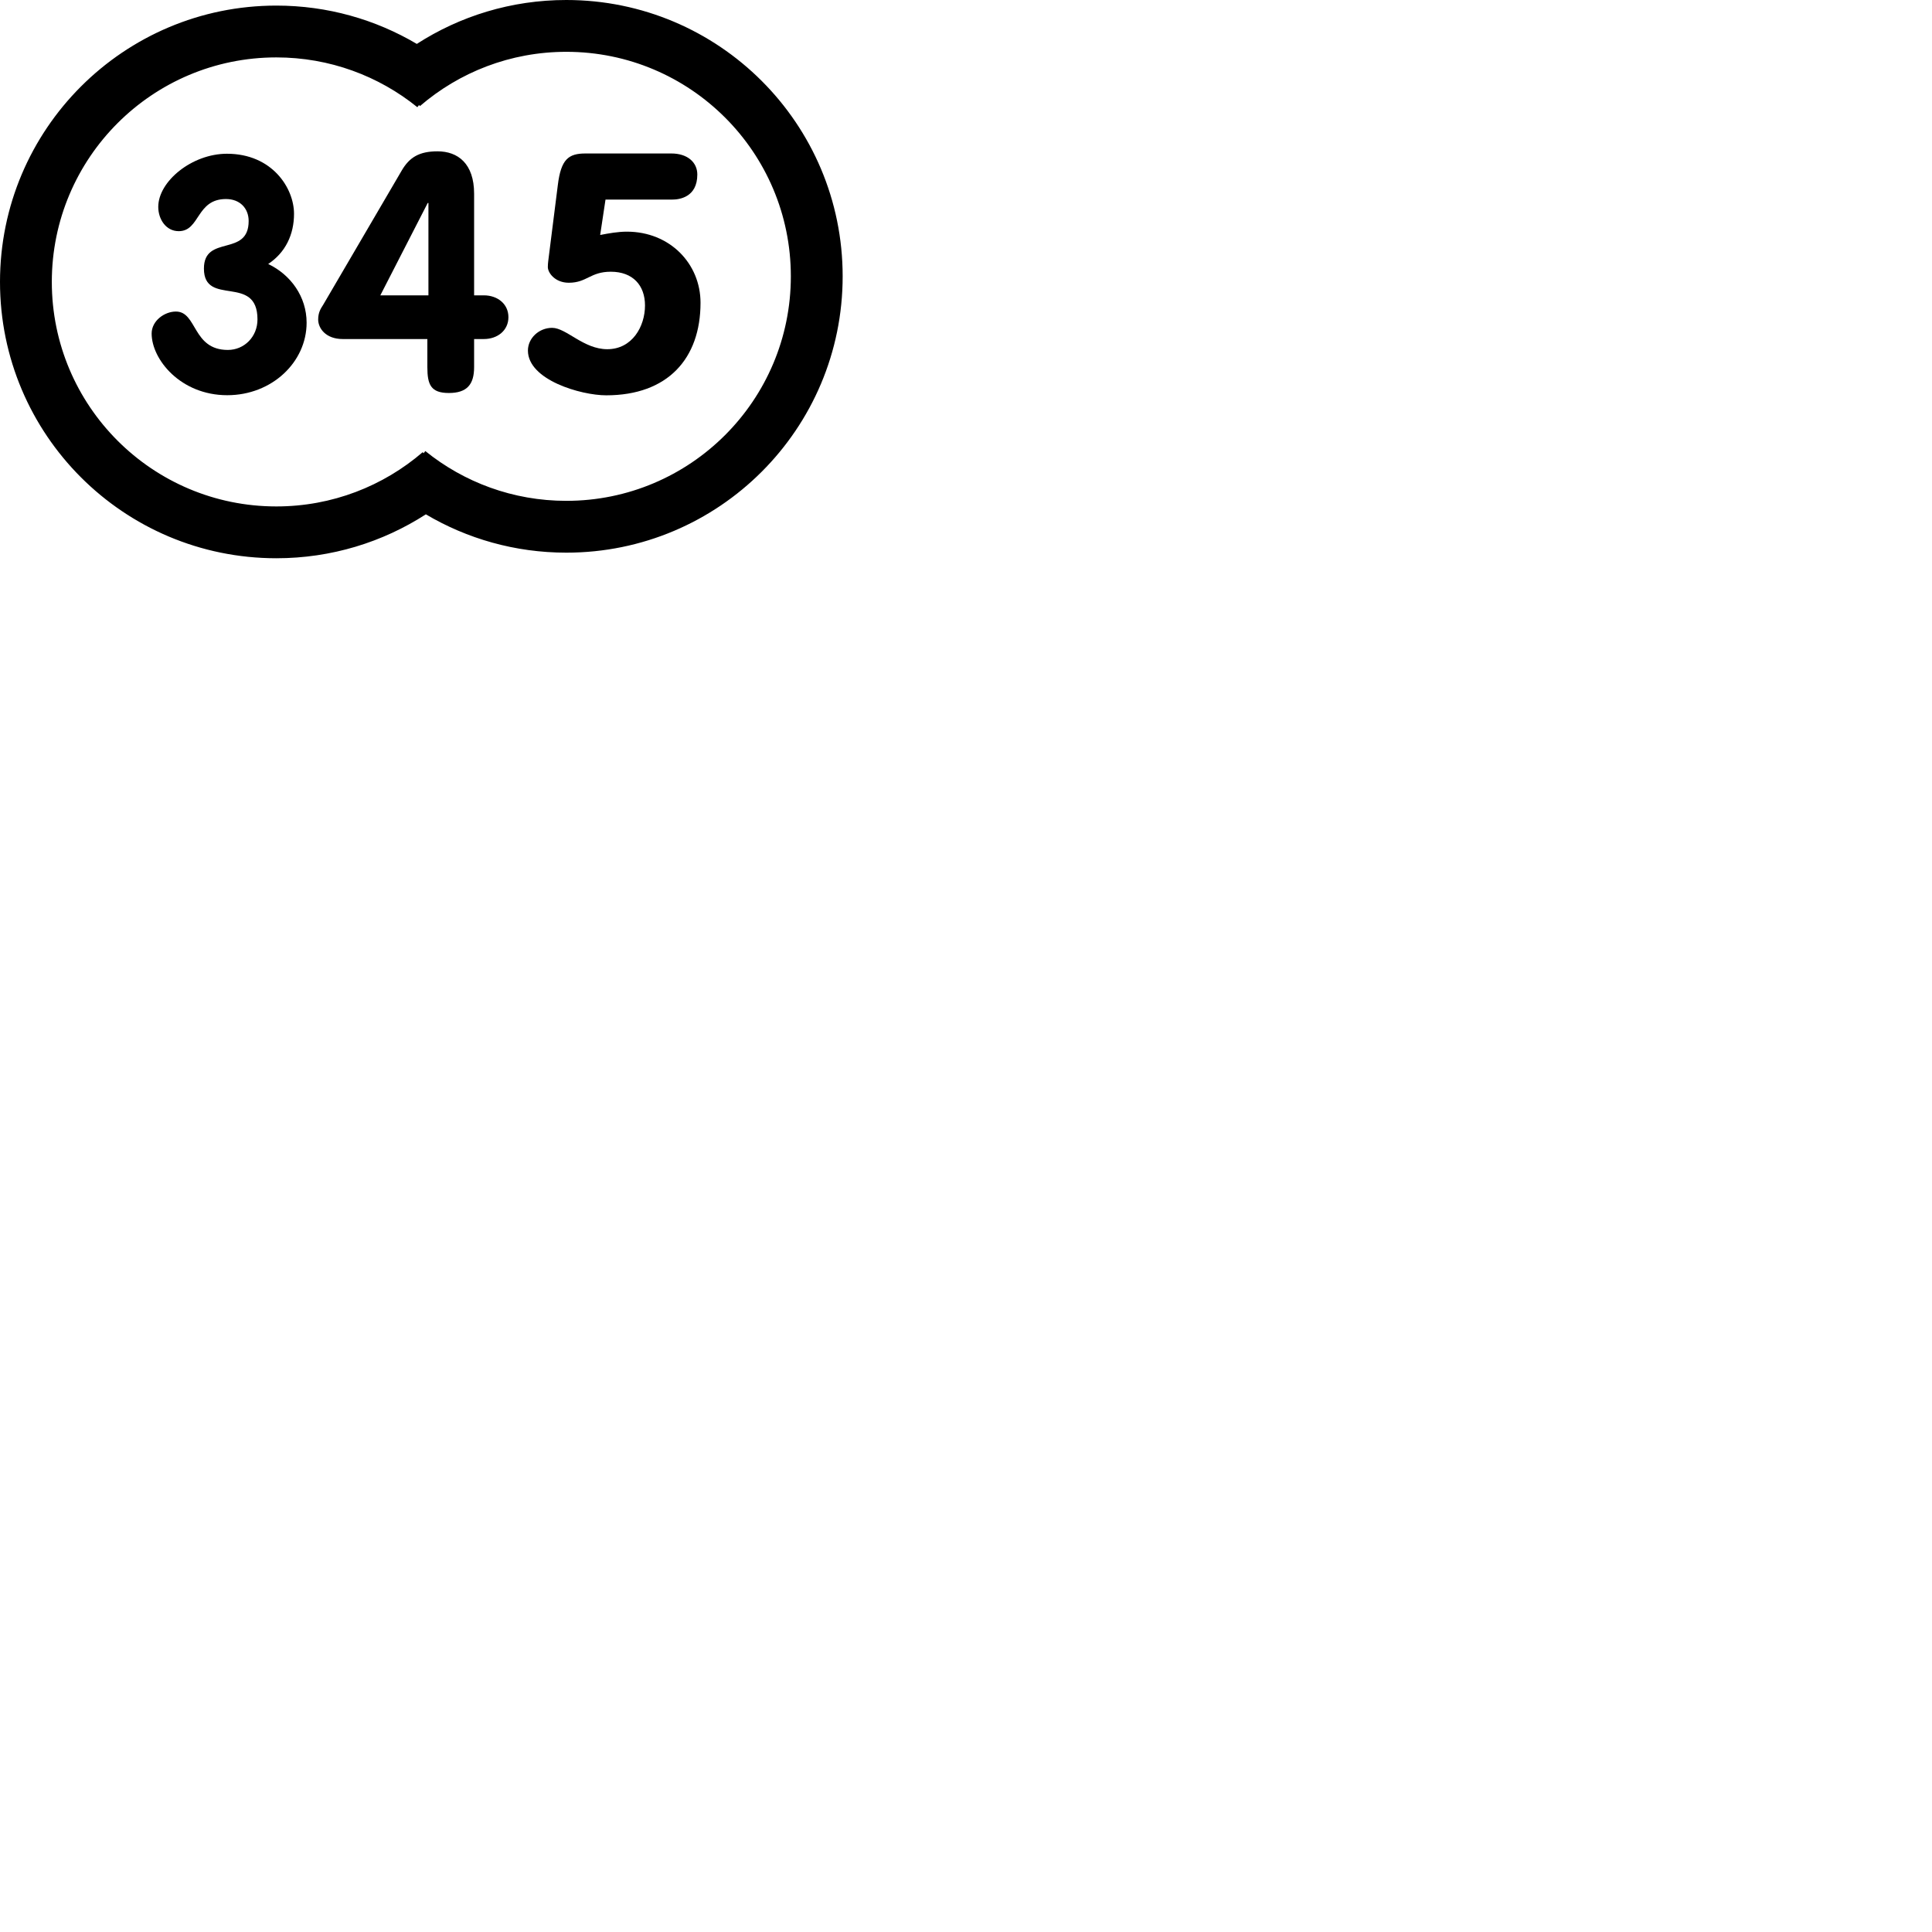
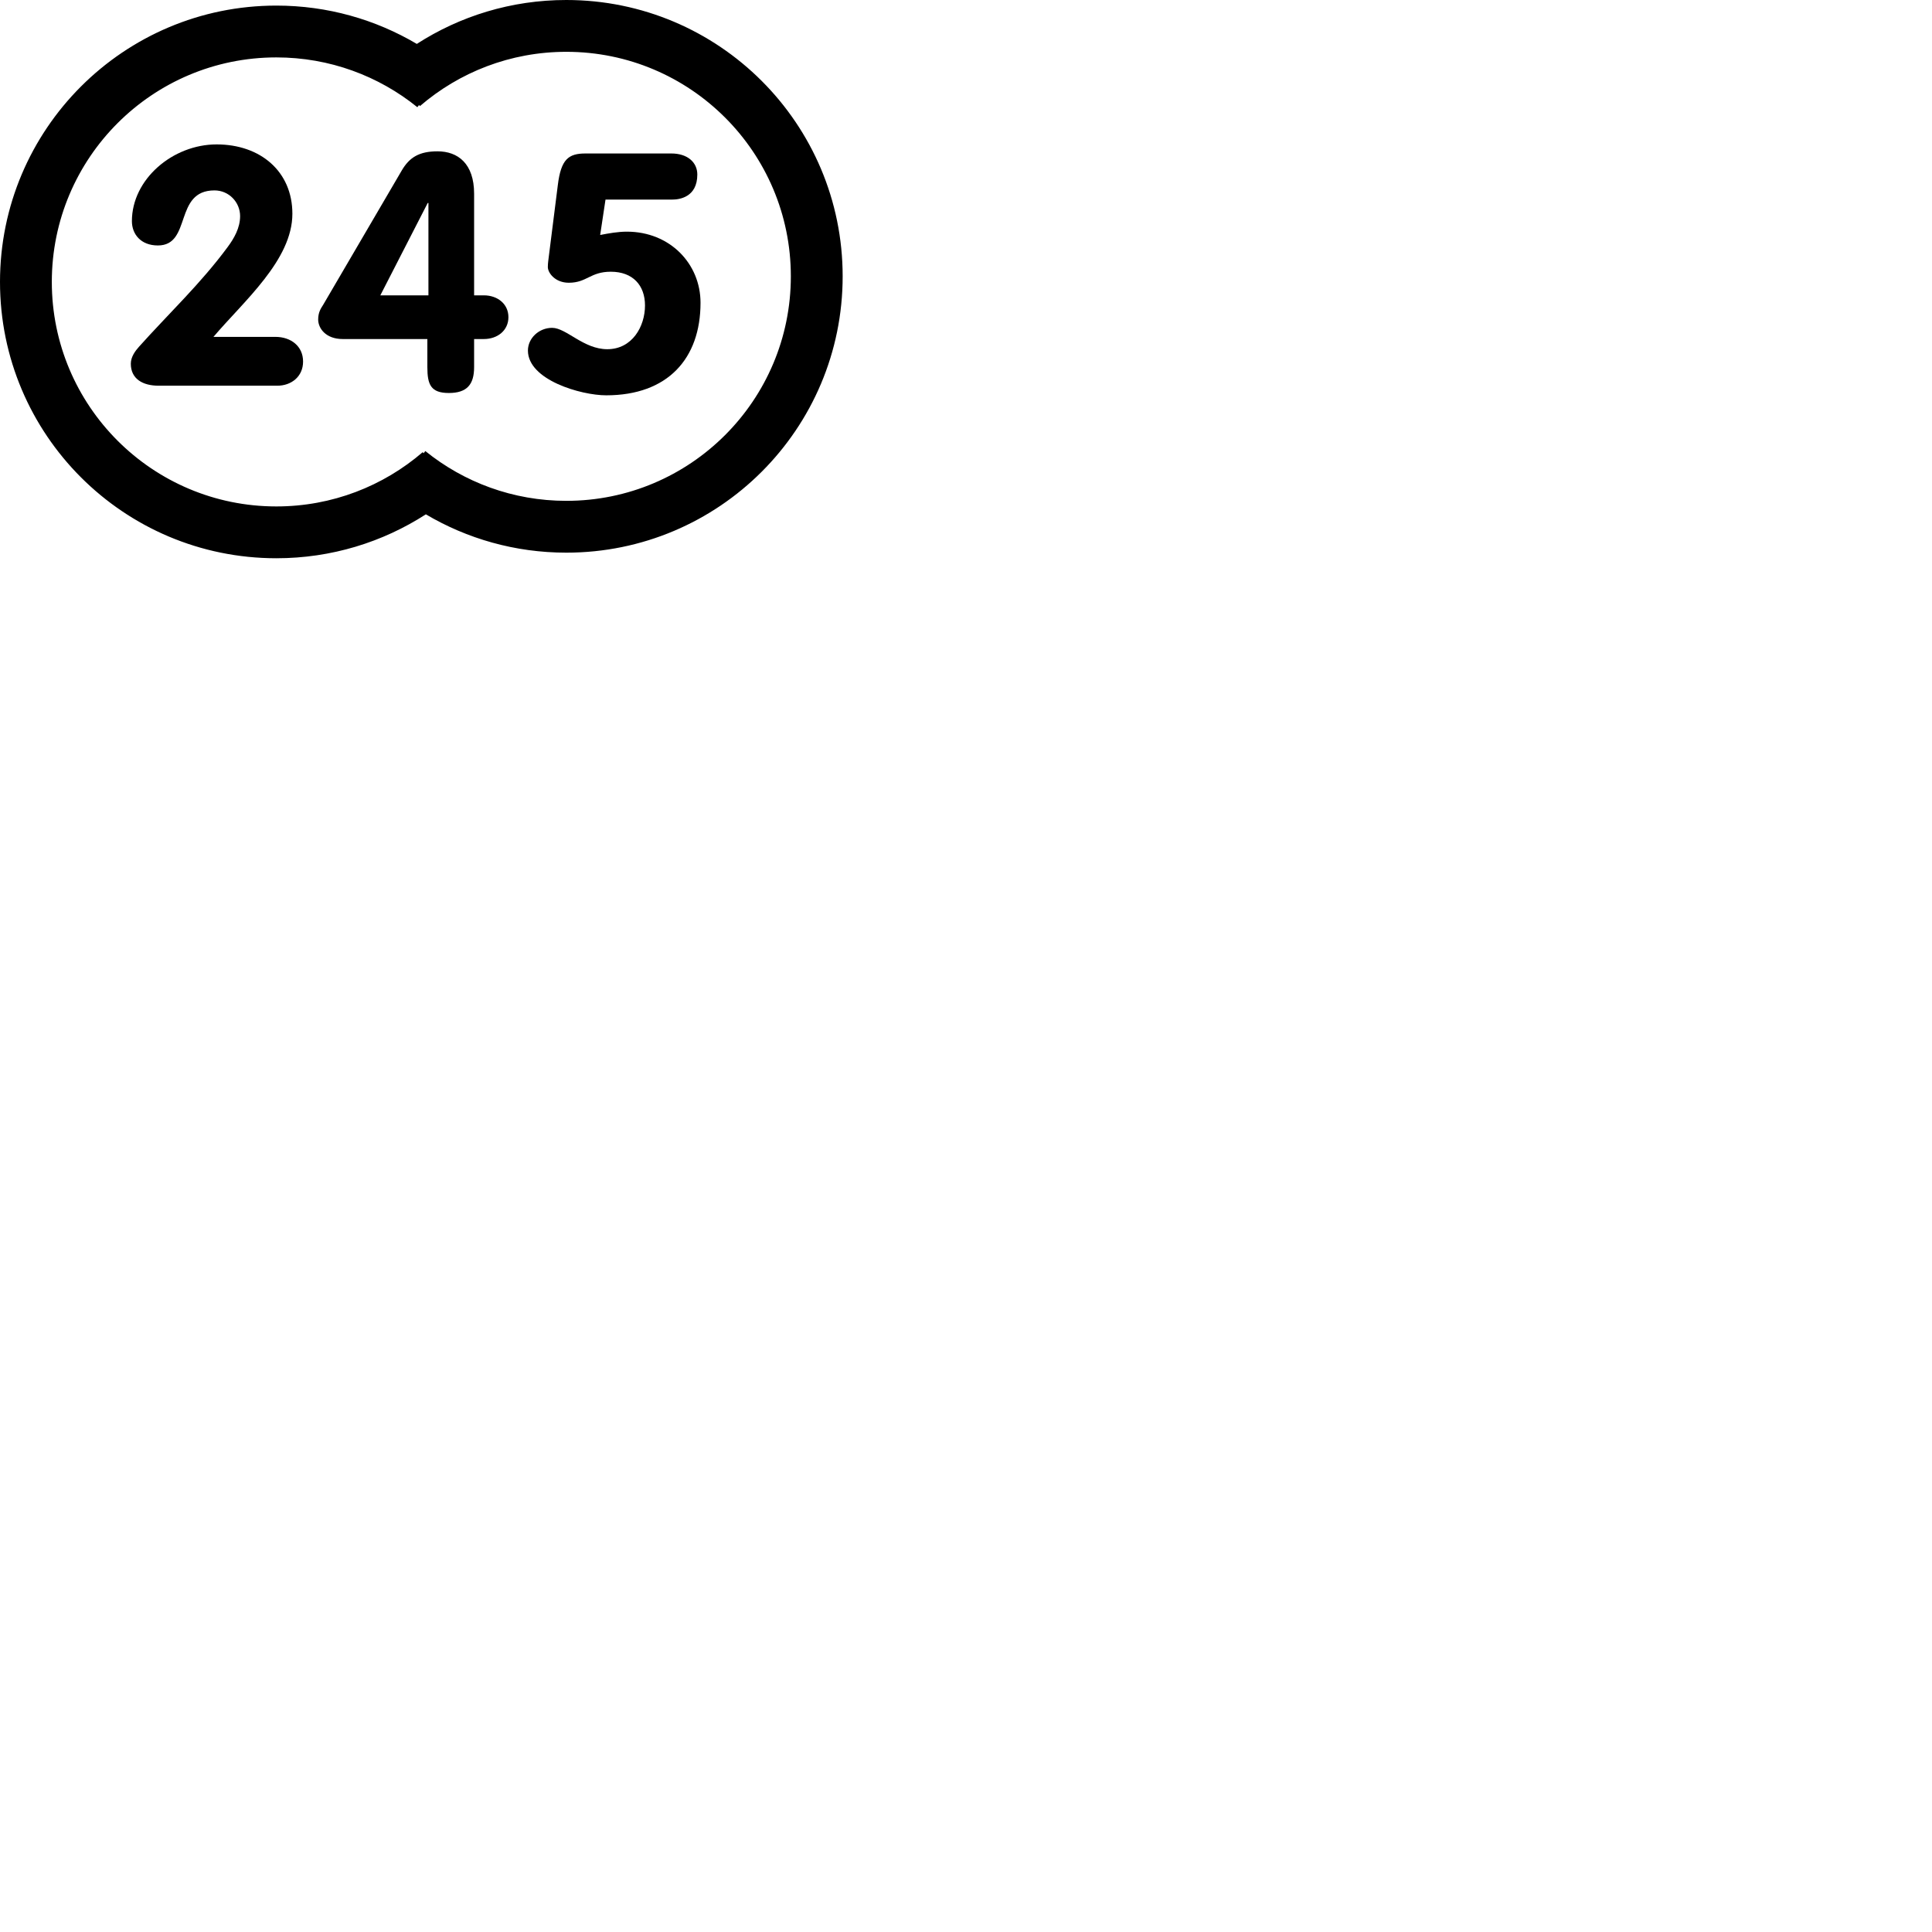
<svg xmlns="http://www.w3.org/2000/svg" version="1.1" id="n1" x="0px" y="0px" viewBox="0 0 1000 1000" style="enable-background:new 0 0 1000 1000;">
-   <path d="M 158.702 167.031 C 158.702 187.404 140.77 204.558 117.618 204.558 C 93.491 204.558 78.491 186.054 78.491 172.636 C 78.491 166.012 85.169 161.256 91.042 161.256 C 102.127 161.256 99.516 181.128 117.94 181.128 C 126.415 181.128 133.271 174.334 133.271 165.332 C 133.271 141.563 105.551 159.048 105.551 139.015 C 105.551 121.182 128.703 133.241 128.703 114.388 C 128.703 107.942 124.305 103.017 116.966 103.017 C 101.483 103.017 103.602 119.653 92.517 119.653 C 85.83 119.653 81.915 113.377 81.915 107.093 C 81.915 93.854 99.364 79.578 117.457 79.578 C 140.932 79.578 152.186 97.421 152.186 110.66 C 152.186 121.36 147.788 130.701 138.822 136.637 C 150.55 142.25 158.703 153.621 158.702 167.031 Z" horiz-adv-x="1000" />
  <path d="M 436.159 143.027 C 436.159 222.023 372.119 286.054 293.132 286.054 C 266.586 286.054 241.728 278.821 220.422 266.219 C 198.112 280.602 171.543 288.948 143.027 288.948 C 64.04 288.948 0 224.917 0 145.921 C 0 66.934 64.04 2.894 143.027 2.894 C 169.575 2.894 194.434 10.127 215.739 22.73 C 238.049 8.347 264.617 0 293.132 0 C 372.119 0 436.159 64.04 436.159 143.027 Z M 220.143 233.462 C 240.093 249.582 265.484 259.236 293.132 259.236 C 357.315 259.236 409.341 207.21 409.341 143.027 C 409.341 78.844 357.315 26.818 293.132 26.818 C 264.184 26.818 237.71 37.401 217.366 54.909 C 217.213 54.724 217.059 54.539 216.905 54.354 C 216.607 54.73 216.311 55.108 216.017 55.488 C 196.068 39.366 170.675 29.712 143.027 29.712 C 78.844 29.712 26.818 81.738 26.818 145.921 C 26.818 210.104 78.844 262.13 143.027 262.13 C 171.975 262.13 198.449 251.547 218.793 234.039 C 218.947 234.225 219.101 234.411 219.255 234.596 C 219.553 234.219 219.849 233.841 220.143 233.462 Z" horiz-adv-x="1000" />
+   <path d="M 156.87 187.139 C 156.87 195.068 150.603 199.636 143.604 199.636 L 82.076 199.636 C 73.977 199.636 67.711 196.194 67.711 188.256 C 67.711 184.636 70.116 181.525 71.957 179.46 C 87.243 162.377 103.825 146.85 117.824 127.881 C 121.14 123.393 124.278 118.039 124.278 111.835 C 124.278 104.755 118.566 98.551 111.012 98.551 C 89.826 98.551 99.409 127.049 81.718 127.049 C 72.877 127.049 68.273 121.194 68.273 114.463 C 68.273 92.723 89.459 74.746 112.12 74.746 C 134.772 74.746 151.336 88.718 151.336 110.628 C 151.336 134.611 126.145 155.905 110.484 174.364 L 142.522 174.364 C 150.621 174.364 156.87 179.209 156.87 187.139 Z" horiz-adv-x="1000" />
  <path d="M 250.44 152.87 L 245.398 152.87 L 245.398 100.263 C 245.398 84.673 237.004 78.326 226.465 78.326 C 217.016 78.326 211.93 81.419 207.934 88.266 L 167.234 157.831 C 166.143 159.538 164.686 161.603 164.686 165.376 C 164.686 169.828 168.503 175.486 177.406 175.486 L 221.199 175.486 L 221.199 190.048 C 221.199 199.139 223.049 203.412 232.319 203.412 C 241.589 203.412 245.397 199.13 245.397 190.048 L 245.397 175.486 L 250.439 175.486 C 257.528 175.486 263.159 171.034 263.159 164.169 C 263.16 157.321 257.529 152.87 250.44 152.87 Z M 221.754 152.87 L 196.858 152.87 L 221.387 105.054 L 221.754 105.054 L 221.754 152.87 Z" horiz-adv-x="1000" />
  <path d="M 362.591 156.718 C 362.591 185.591 345.633 204.614 313.774 204.614 C 300.696 204.614 273.253 196.658 273.253 181.444 C 273.253 175.053 278.956 169.689 285.768 169.689 C 293.134 169.689 301.984 180.747 314.329 180.747 C 327.219 180.747 333.852 169.001 333.852 158.104 C 333.852 147.726 327.585 140.646 316.161 140.646 C 305.47 140.646 303.816 146.349 294.421 146.349 C 287.243 146.349 283.56 141.164 283.56 138.223 C 283.56 135.979 283.926 134.245 284.114 132.35 L 288.718 95.869 C 290.371 82.38 294.251 79.439 303.083 79.439 L 347.484 79.439 C 355.95 79.439 360.929 84.105 360.929 90.327 C 360.929 102.261 351.355 103.298 348.039 103.298 L 313.409 103.298 L 310.647 121.623 C 315.063 120.774 319.845 119.907 324.458 119.907 C 346.752 119.907 362.592 136.498 362.591 156.718 Z" horiz-adv-x="1000" />
</svg>
